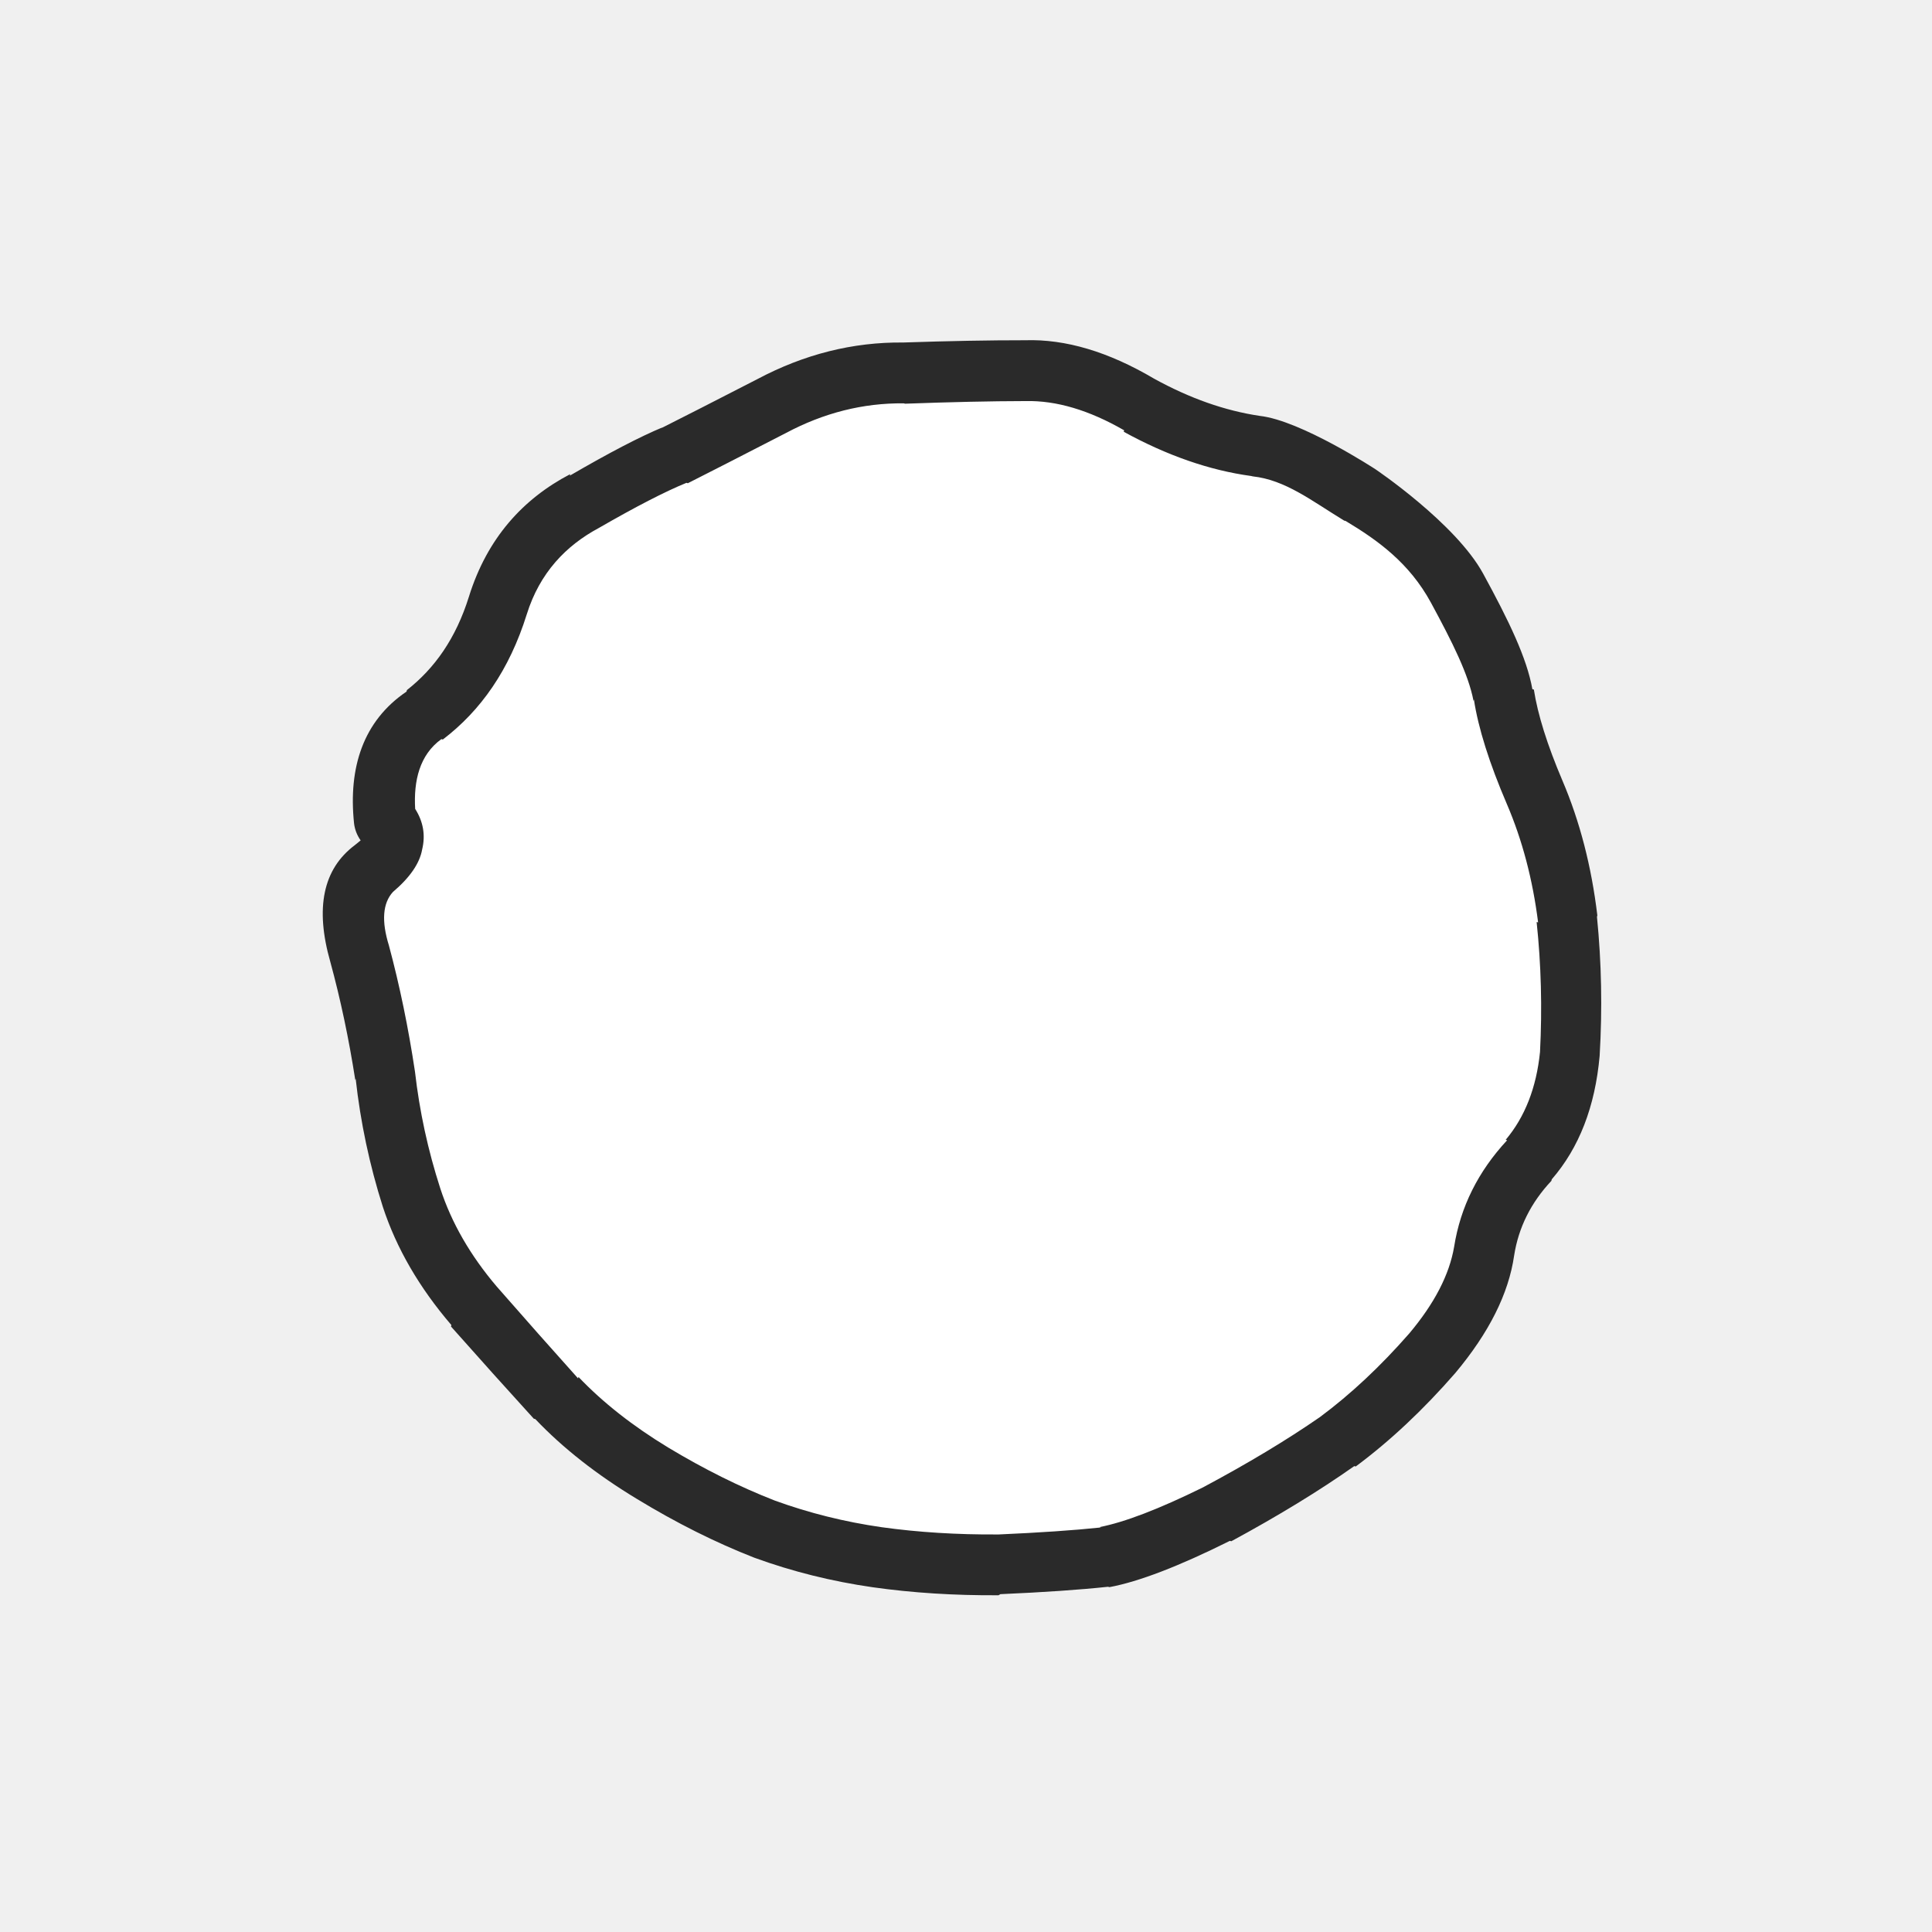
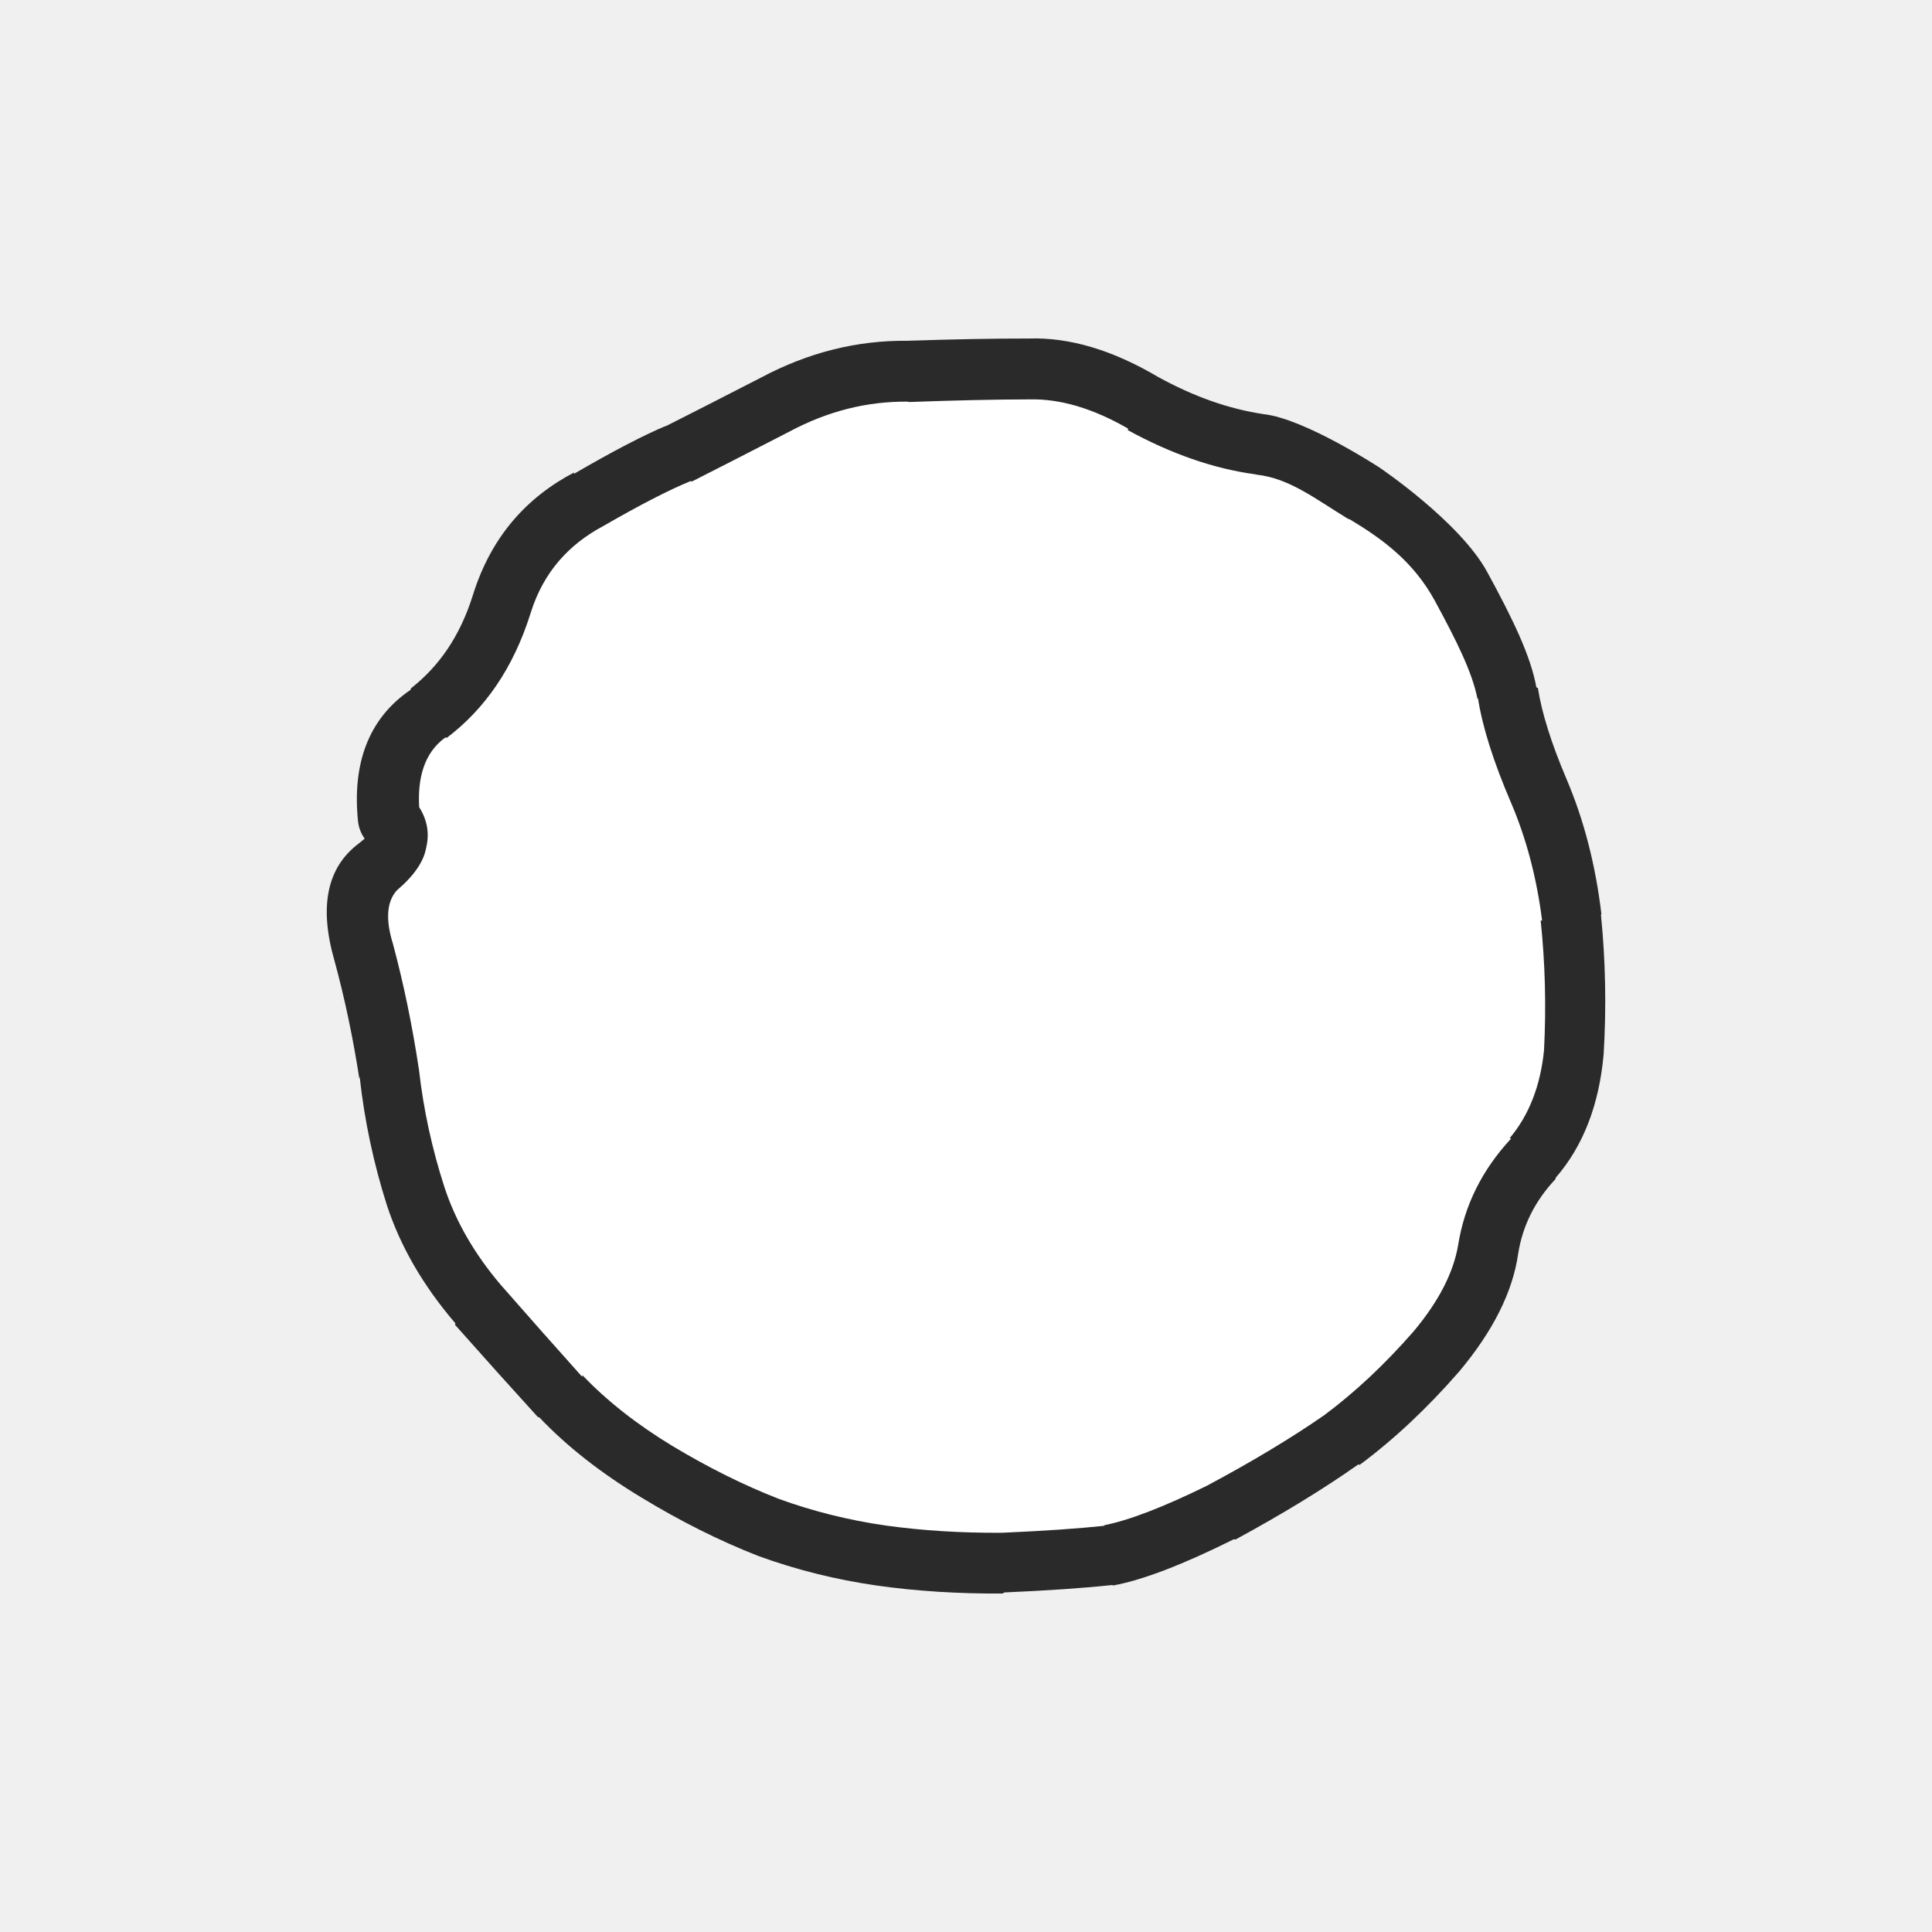
<svg xmlns="http://www.w3.org/2000/svg" width="64" height="64" viewBox="0 0 16.933 16.933" version="1.1" id="svg1">
  <defs id="defs1" />
-   <g id="layer1">
-     <g id="g63" transform="matrix(0.2645833,0,0,0.2645833,-33.83333,-25.558)">
-       <g id="use60" />
-       <g id="use61">
-         <g id="g1" transform="translate(-26.18732,38.87629)" />
-       </g>
-       <g id="use62" />
-       <g id="use63" />
-     </g>
-     <g id="use599" transform="matrix(0.2645833,0,0,0.2645833,8.430619,8.476408)">
-       <g id="g3">
-         <path fill="#ffffff" stroke="none" d="M 200.1,75.85 C 196.233,71.95 191.517,70 185.95,70 c -5.5,0 -10.2,1.95 -14.1,5.85 -3.9,3.867 -5.85,8.567 -5.85,14.1 0,5.567 1.95,10.283 5.85,14.15 3.9,3.933 8.6,5.9 14.1,5.9 5.567,0 10.283,-1.967 14.15,-5.9 1.067,-1 1.967,-2.083 2.7,-3.25 2.133,-3.167 3.2,-6.8 3.2,-10.9 0,-4.067 -1.067,-7.683 -3.2,-10.85 -0.733,-1.167 -1.633,-2.25 -2.7,-3.25" id="path13" transform="translate(-185.9251,-89.7577)" />
-         <path fill="#2a2a2a" stroke="none" d="m 19.527,7.079 0.012,-0.049 C 20.447,5.983 20.975,4.62 21.125,2.943 v 0 c 0.093,-1.559 0.063,-3.095 -0.088,-4.608 l 0.012,-0.049 c -0.194,-1.623 -0.579,-3.111 -1.155,-4.462 -0.503,-1.182 -0.819,-2.188 -0.948,-3.019 l -0.049,-0.012 c -0.182,-1.029 -0.777,-2.265 -1.632,-3.83 -0.908,-1.664 -3.564,-3.454 -3.564,-3.454 v 0 c 0,0 -2.469,-1.617 -3.833,-1.769 v 0 c -1.153,-0.171 -2.321,-0.582 -3.505,-1.235 v 0 c -1.51,-0.891 -2.933,-1.314 -4.269,-1.271 -1.176,-0.001 -2.522,0.024 -4.038,0.075 v 0 c -1.668,-0.017 -3.281,0.388 -4.838,1.216 -1.425,0.733 -2.488,1.275 -3.188,1.627 l 0.061,-0.036 c -0.748,0.31 -1.775,0.844 -3.079,1.603 l 0.012,-0.049 c -1.56,0.815 -2.75,2.117 -3.355,4.06 -0.432,1.384 -1.137,2.374 -2.054,3.093 l -0.012,0.049 c -1.443,0.978 -1.93,2.523 -1.739,4.36 0.023,0.205 0.096,0.395 0.219,0.57 -0.042,0.036 -0.107,0.089 -0.194,0.158 -1.052,0.789 -1.322,2.079 -0.81,3.869 0.34,1.246 0.615,2.552 0.827,3.916 l 0.012,-0.049 c 0.159,1.443 0.459,2.857 0.9,4.244 0.449,1.371 1.206,2.676 2.27,3.916 l -0.012,0.049 c 0.959,1.081 1.873,2.099 2.743,3.054 l 0.049,0.012 c 0.91,0.957 2.03,1.837 3.361,2.642 1.307,0.796 2.605,1.446 3.894,1.95 v 0 c 1.259,0.459 2.569,0.785 3.93,0.98 1.309,0.185 2.695,0.273 4.16,0.264 l 0.061,-0.036 c 1.439,-0.063 2.627,-0.144 3.565,-0.245 l 0.049,0.012 C 5.86,20.357 7.189,19.847 8.875,19.006 l 0.049,0.012 c 1.566,-0.848 2.923,-1.678 4.073,-2.489 l 0.049,0.012 c 1.134,-0.842 2.233,-1.873 3.297,-3.094 1.119,-1.336 1.769,-2.634 1.95,-3.894 0.145,-0.928 0.557,-1.753 1.235,-2.475 M 1.199,18.793 v 0 c -1.357,0.009 -2.643,-0.071 -3.856,-0.24 -1.226,-0.176 -2.407,-0.47 -3.542,-0.883 -1.161,-0.453 -2.337,-1.038 -3.53,-1.756 -1.176,-0.714 -2.167,-1.493 -2.973,-2.339 l -0.012,0.049 c -0.854,-0.952 -1.752,-1.966 -2.694,-3.042 v 0 c -0.877,-1.031 -1.5,-2.114 -1.87,-3.249 -0.409,-1.265 -0.689,-2.554 -0.839,-3.868 v 0 c -0.219,-1.457 -0.506,-2.851 -0.864,-4.183 -0.25,-0.808 -0.206,-1.398 0.132,-1.771 0.564,-0.479 0.887,-0.948 0.969,-1.407 0.115,-0.475 0.038,-0.923 -0.231,-1.346 -0.054,-0.926 0.143,-1.788 0.867,-2.31 l 0.049,0.012 c 1.253,-0.954 2.201,-2.295 2.781,-4.148 0.428,-1.372 1.295,-2.274 2.386,-2.859 v 0 c 1.225,-0.706 2.191,-1.204 2.897,-1.493 0.018,-0.004 0.034,-3.67e-4 0.049,0.012 0.714,-0.36 1.797,-0.915 3.249,-1.663 1.256,-0.67 2.557,-0.998 3.904,-0.985 l 0.049,0.012 c 1.499,-0.055 2.829,-0.085 3.99,-0.087 1.017,-0.023 2.104,0.3 3.263,0.968 l -0.012,0.049 c 1.436,0.788 2.843,1.277 4.221,1.465 l 0.049,0.012 c 1.086,0.119 1.943,0.802 3.032,1.466 l 0.049,0.012 c 1.061,0.637 2.105,1.384 2.823,2.702 0.724,1.336 1.246,2.382 1.413,3.26 l 0.012,-0.049 c 0.147,0.956 0.512,2.112 1.094,3.468 0.509,1.187 0.853,2.492 1.033,3.916 l -0.049,-0.012 c 0.15,1.413 0.187,2.848 0.112,4.305 -0.12,1.182 -0.499,2.152 -1.138,2.911 l 0.049,0.012 c -0.961,1.034 -1.547,2.21 -1.756,3.53 -0.157,0.923 -0.653,1.882 -1.49,2.875 -0.956,1.092 -1.942,2.014 -2.957,2.767 v 0 c -1.096,0.759 -2.389,1.536 -3.879,2.331 v 0 c -1.45,0.714 -2.59,1.151 -3.419,1.312 l 0.049,0.012 c -0.897,0.095 -2.033,0.172 -3.407,0.233 z" id="path3" />
-       </g>
-     </g>
+   <g id="g3" transform="matrix(0.2645833,0,0,0.2645833,8.430619,8.476408)">
+     <path fill="#ffffff" stroke="none" d="m 0.086,-20.037 c -10.963,0 -19.95,8.702 -19.95,19.95 0,11.353 9.067,20.05 19.95,20.05 11.195,0 20.05,-8.944 20.05,-20.05 0,-10.958 -8.737,-19.95 -20.05,-19.95 z" id="path13" />
+     <path fill="#2a2a2a" stroke="none" d="m 19.66,7.023 0.012,-0.049 c 0.908,-1.048 1.436,-2.41 1.586,-4.088 v 0 c 0.093,-1.559 0.063,-3.095 -0.088,-4.608 l 0.012,-0.049 c -0.194,-1.623 -0.579,-3.111 -1.155,-4.462 -0.503,-1.182 -0.819,-2.188 -0.948,-3.019 l -0.049,-0.012 c -0.182,-1.029 -0.777,-2.265 -1.632,-3.83 -0.908,-1.664 -3.564,-3.454 -3.564,-3.454 v 0 c 0,0 -2.469,-1.617 -3.833,-1.769 v 0 c -1.153,-0.171 -2.321,-0.582 -3.505,-1.235 v 0 c -1.51,-0.891 -2.933,-1.314 -4.269,-1.271 -1.176,-0.001 -2.522,0.024 -4.038,0.075 v 0 c -1.668,-0.017 -3.281,0.388 -4.838,1.216 -1.425,0.733 -2.488,1.275 -3.188,1.627 l 0.061,-0.036 c -0.748,0.31 -1.775,0.844 -3.079,1.603 l 0.012,-0.049 c -1.56,0.815 -2.75,2.117 -3.355,4.06 -0.432,1.384 -1.137,2.374 -2.054,3.093 l -0.012,0.049 c -1.443,0.978 -1.93,2.523 -1.739,4.36 0.023,0.205 0.096,0.395 0.219,0.57 -0.042,0.036 -0.107,0.089 -0.194,0.158 -1.052,0.789 -1.322,2.079 -0.81,3.869 0.34,1.246 0.615,2.552 0.827,3.916 l 0.012,-0.049 c 0.159,1.443 0.459,2.857 0.9,4.244 0.449,1.371 1.206,2.676 2.27,3.916 l -0.012,0.049 c 0.959,1.081 1.873,2.099 2.743,3.054 l 0.049,0.012 c 0.91,0.957 2.03,1.837 3.361,2.642 1.307,0.796 2.605,1.446 3.894,1.95 v 0 c 1.259,0.459 2.569,0.785 3.93,0.98 1.309,0.185 2.695,0.273 4.16,0.264 l 0.061,-0.036 c 1.439,-0.063 2.627,-0.144 3.565,-0.245 l 0.049,0.012 c 0.973,-0.18 2.303,-0.69 3.989,-1.53 l 0.049,0.012 C 10.623,18.114 11.98,17.285 13.13,16.474 l 0.049,0.012 c 1.134,-0.842 2.233,-1.873 3.297,-3.094 1.119,-1.336 1.769,-2.634 1.95,-3.894 0.145,-0.928 0.557,-1.753 1.235,-2.475 M 1.332,18.737 v 0 c -1.357,0.009 -2.643,-0.071 -3.856,-0.24 -1.226,-0.176 -2.407,-0.47 -3.542,-0.883 -1.161,-0.453 -2.337,-1.038 -3.53,-1.756 -1.176,-0.714 -2.167,-1.493 -2.973,-2.339 l -0.012,0.049 c -0.854,-0.952 -1.752,-1.966 -2.694,-3.042 v 0 c -0.877,-1.031 -1.5,-2.114 -1.87,-3.249 -0.409,-1.265 -0.689,-2.554 -0.839,-3.868 v 0 c -0.219,-1.457 -0.506,-2.851 -0.864,-4.183 -0.25,-0.808 -0.206,-1.398 0.132,-1.771 0.564,-0.479 0.887,-0.948 0.969,-1.407 0.115,-0.475 0.038,-0.923 -0.231,-1.346 -0.054,-0.926 0.143,-1.788 0.867,-2.31 l 0.049,0.012 c 1.253,-0.954 2.201,-2.295 2.781,-4.148 0.428,-1.372 1.295,-2.274 2.386,-2.859 v 0 c 1.225,-0.706 2.191,-1.204 2.897,-1.493 0.018,-0.004 0.034,-3.67e-4 0.049,0.012 0.714,-0.36 1.797,-0.915 3.249,-1.663 1.256,-0.67 2.557,-0.998 3.904,-0.985 l 0.049,0.012 c 1.499,-0.055 2.829,-0.085 3.99,-0.087 1.017,-0.023 2.104,0.3 3.263,0.968 l -0.012,0.049 c 1.436,0.788 2.843,1.277 4.221,1.465 l 0.049,0.012 c 1.086,0.119 1.943,0.802 3.032,1.466 l 0.049,0.012 c 1.061,0.637 2.105,1.384 2.823,2.702 0.724,1.336 1.246,2.382 1.413,3.26 l 0.012,-0.049 c 0.147,0.956 0.512,2.112 1.094,3.468 0.509,1.187 0.853,2.492 1.033,3.916 l -0.049,-0.012 c 0.15,1.413 0.187,2.848 0.112,4.305 -0.12,1.182 -0.499,2.152 -1.138,2.911 l 0.049,0.012 c -0.961,1.034 -1.547,2.21 -1.756,3.53 -0.157,0.923 -0.653,1.882 -1.49,2.875 -0.956,1.092 -1.942,2.014 -2.957,2.767 v 0 c -1.096,0.759 -2.389,1.536 -3.879,2.331 v 0 C 6.66,17.894 5.52,18.331 4.691,18.492 l 0.049,0.012 C 3.842,18.599 2.707,18.677 1.332,18.737 Z" id="path3" />
  </g>
</svg>
